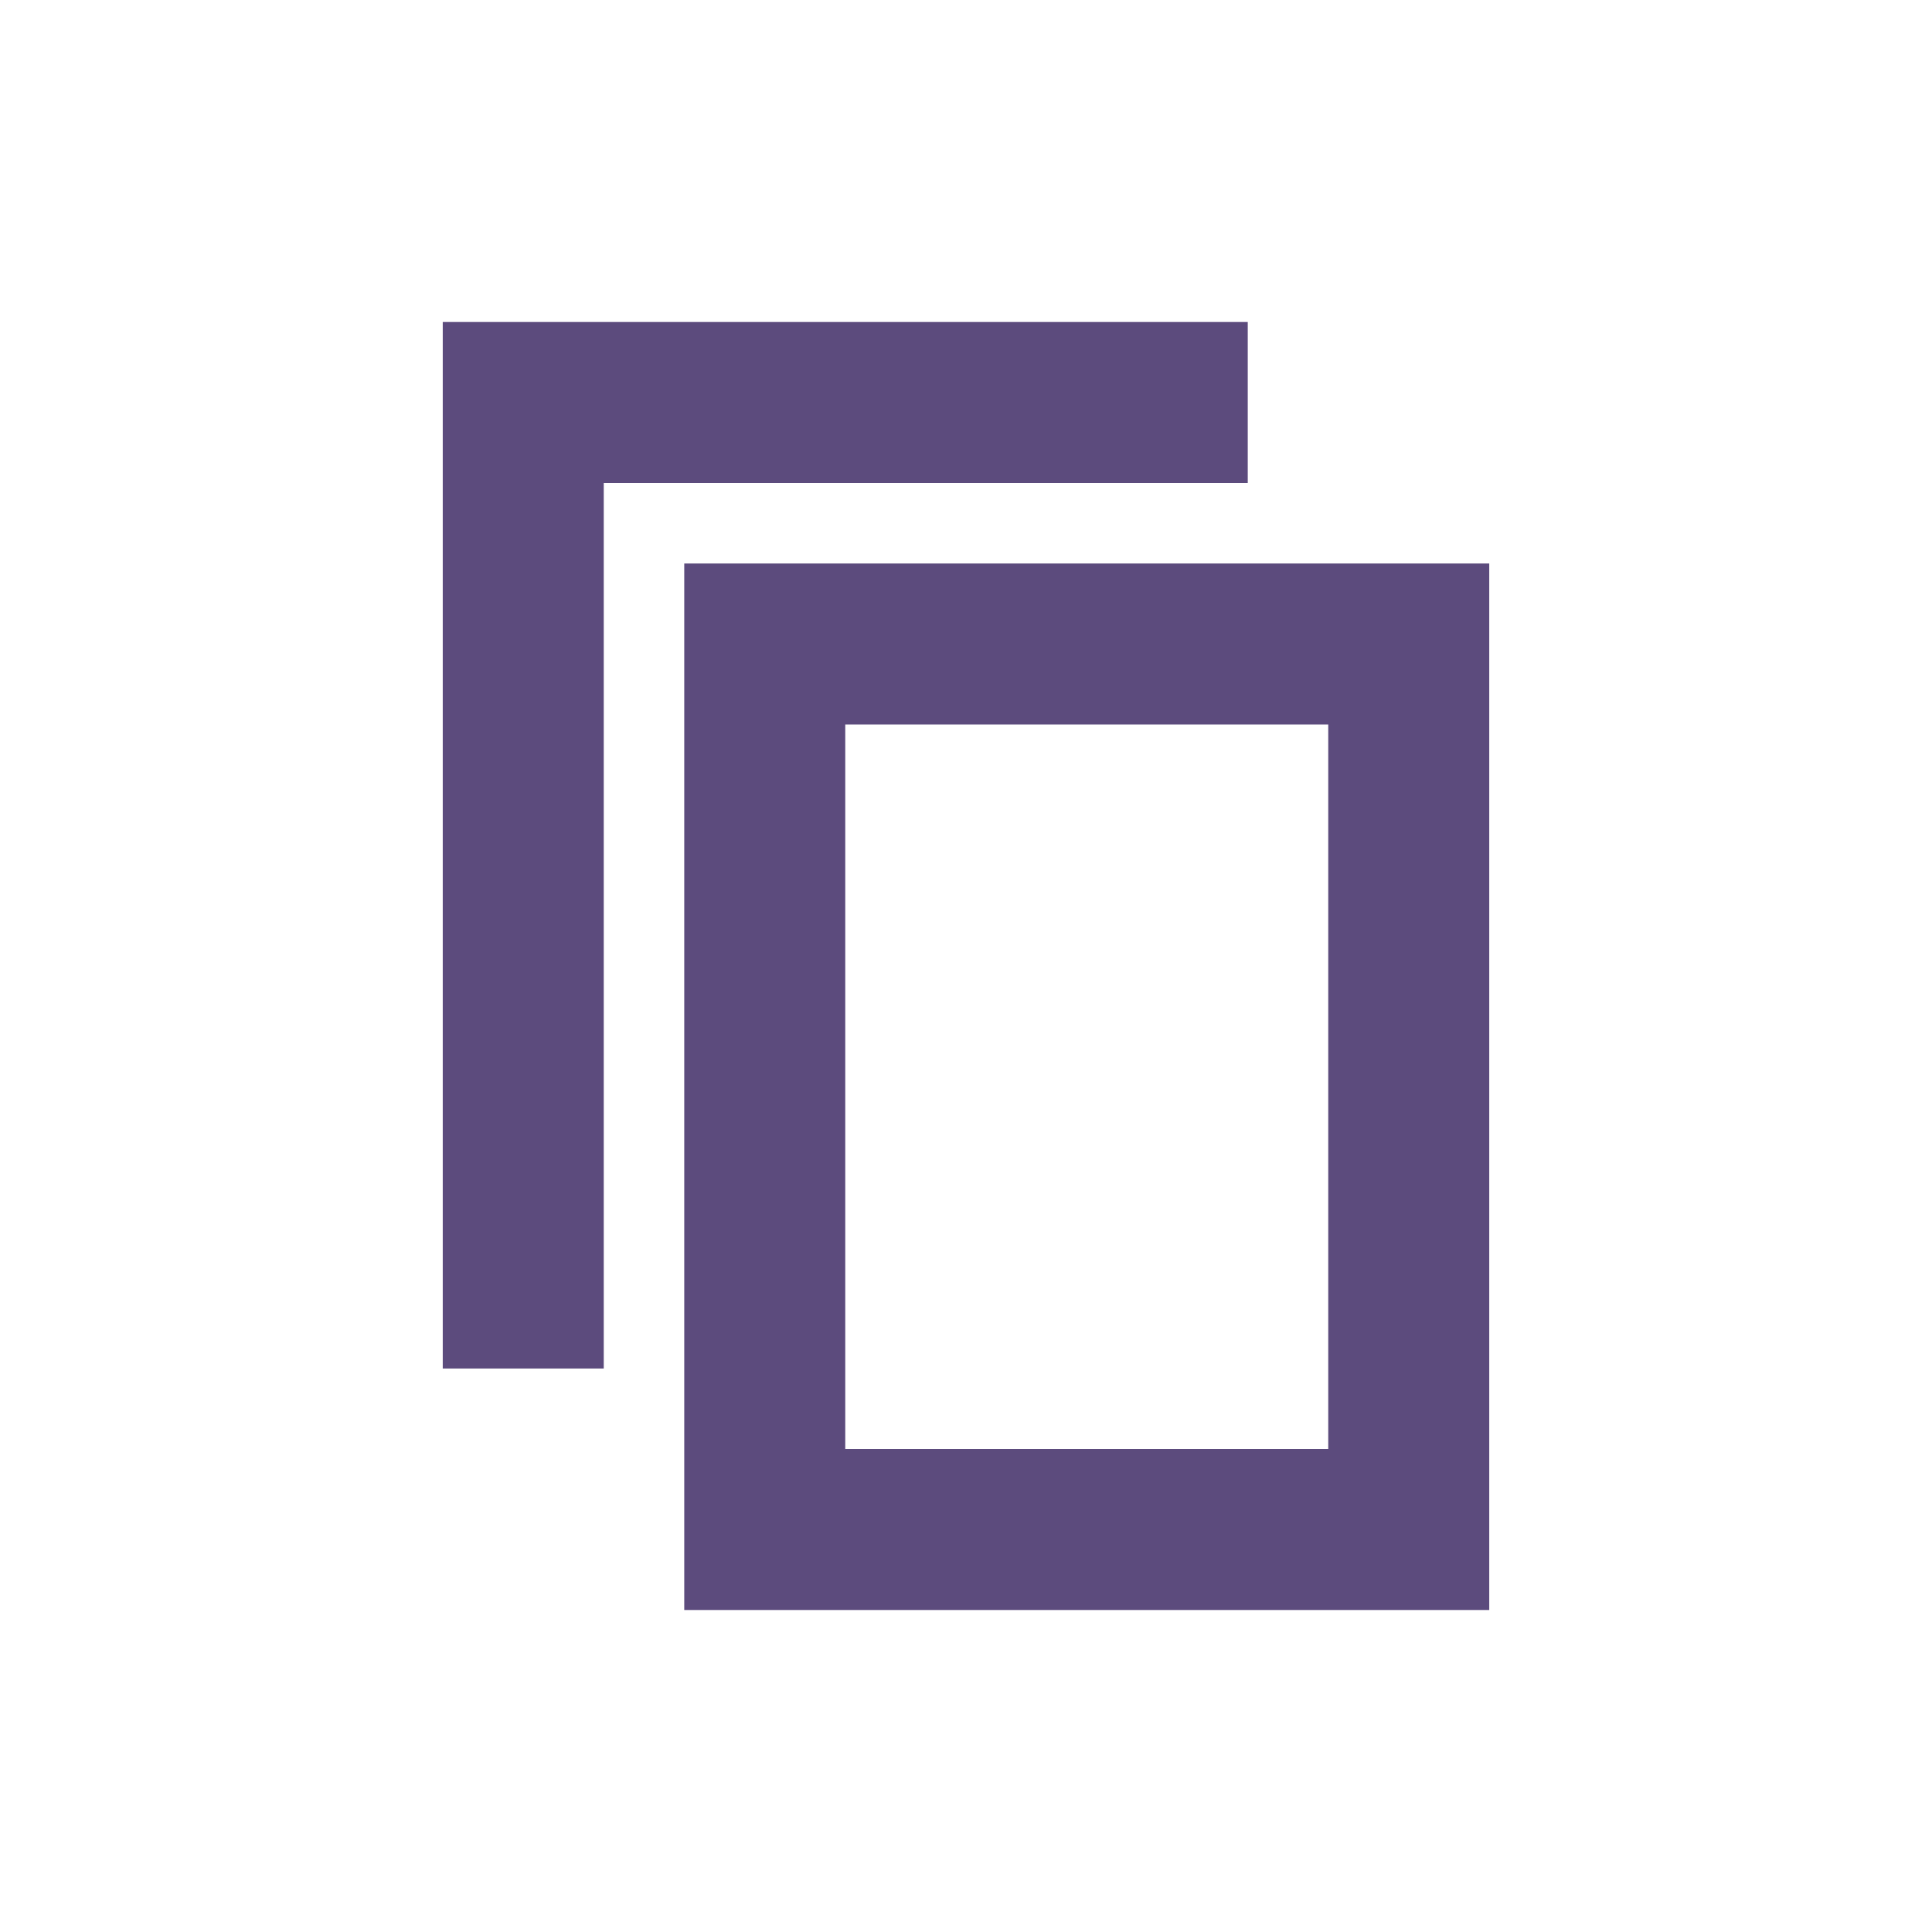
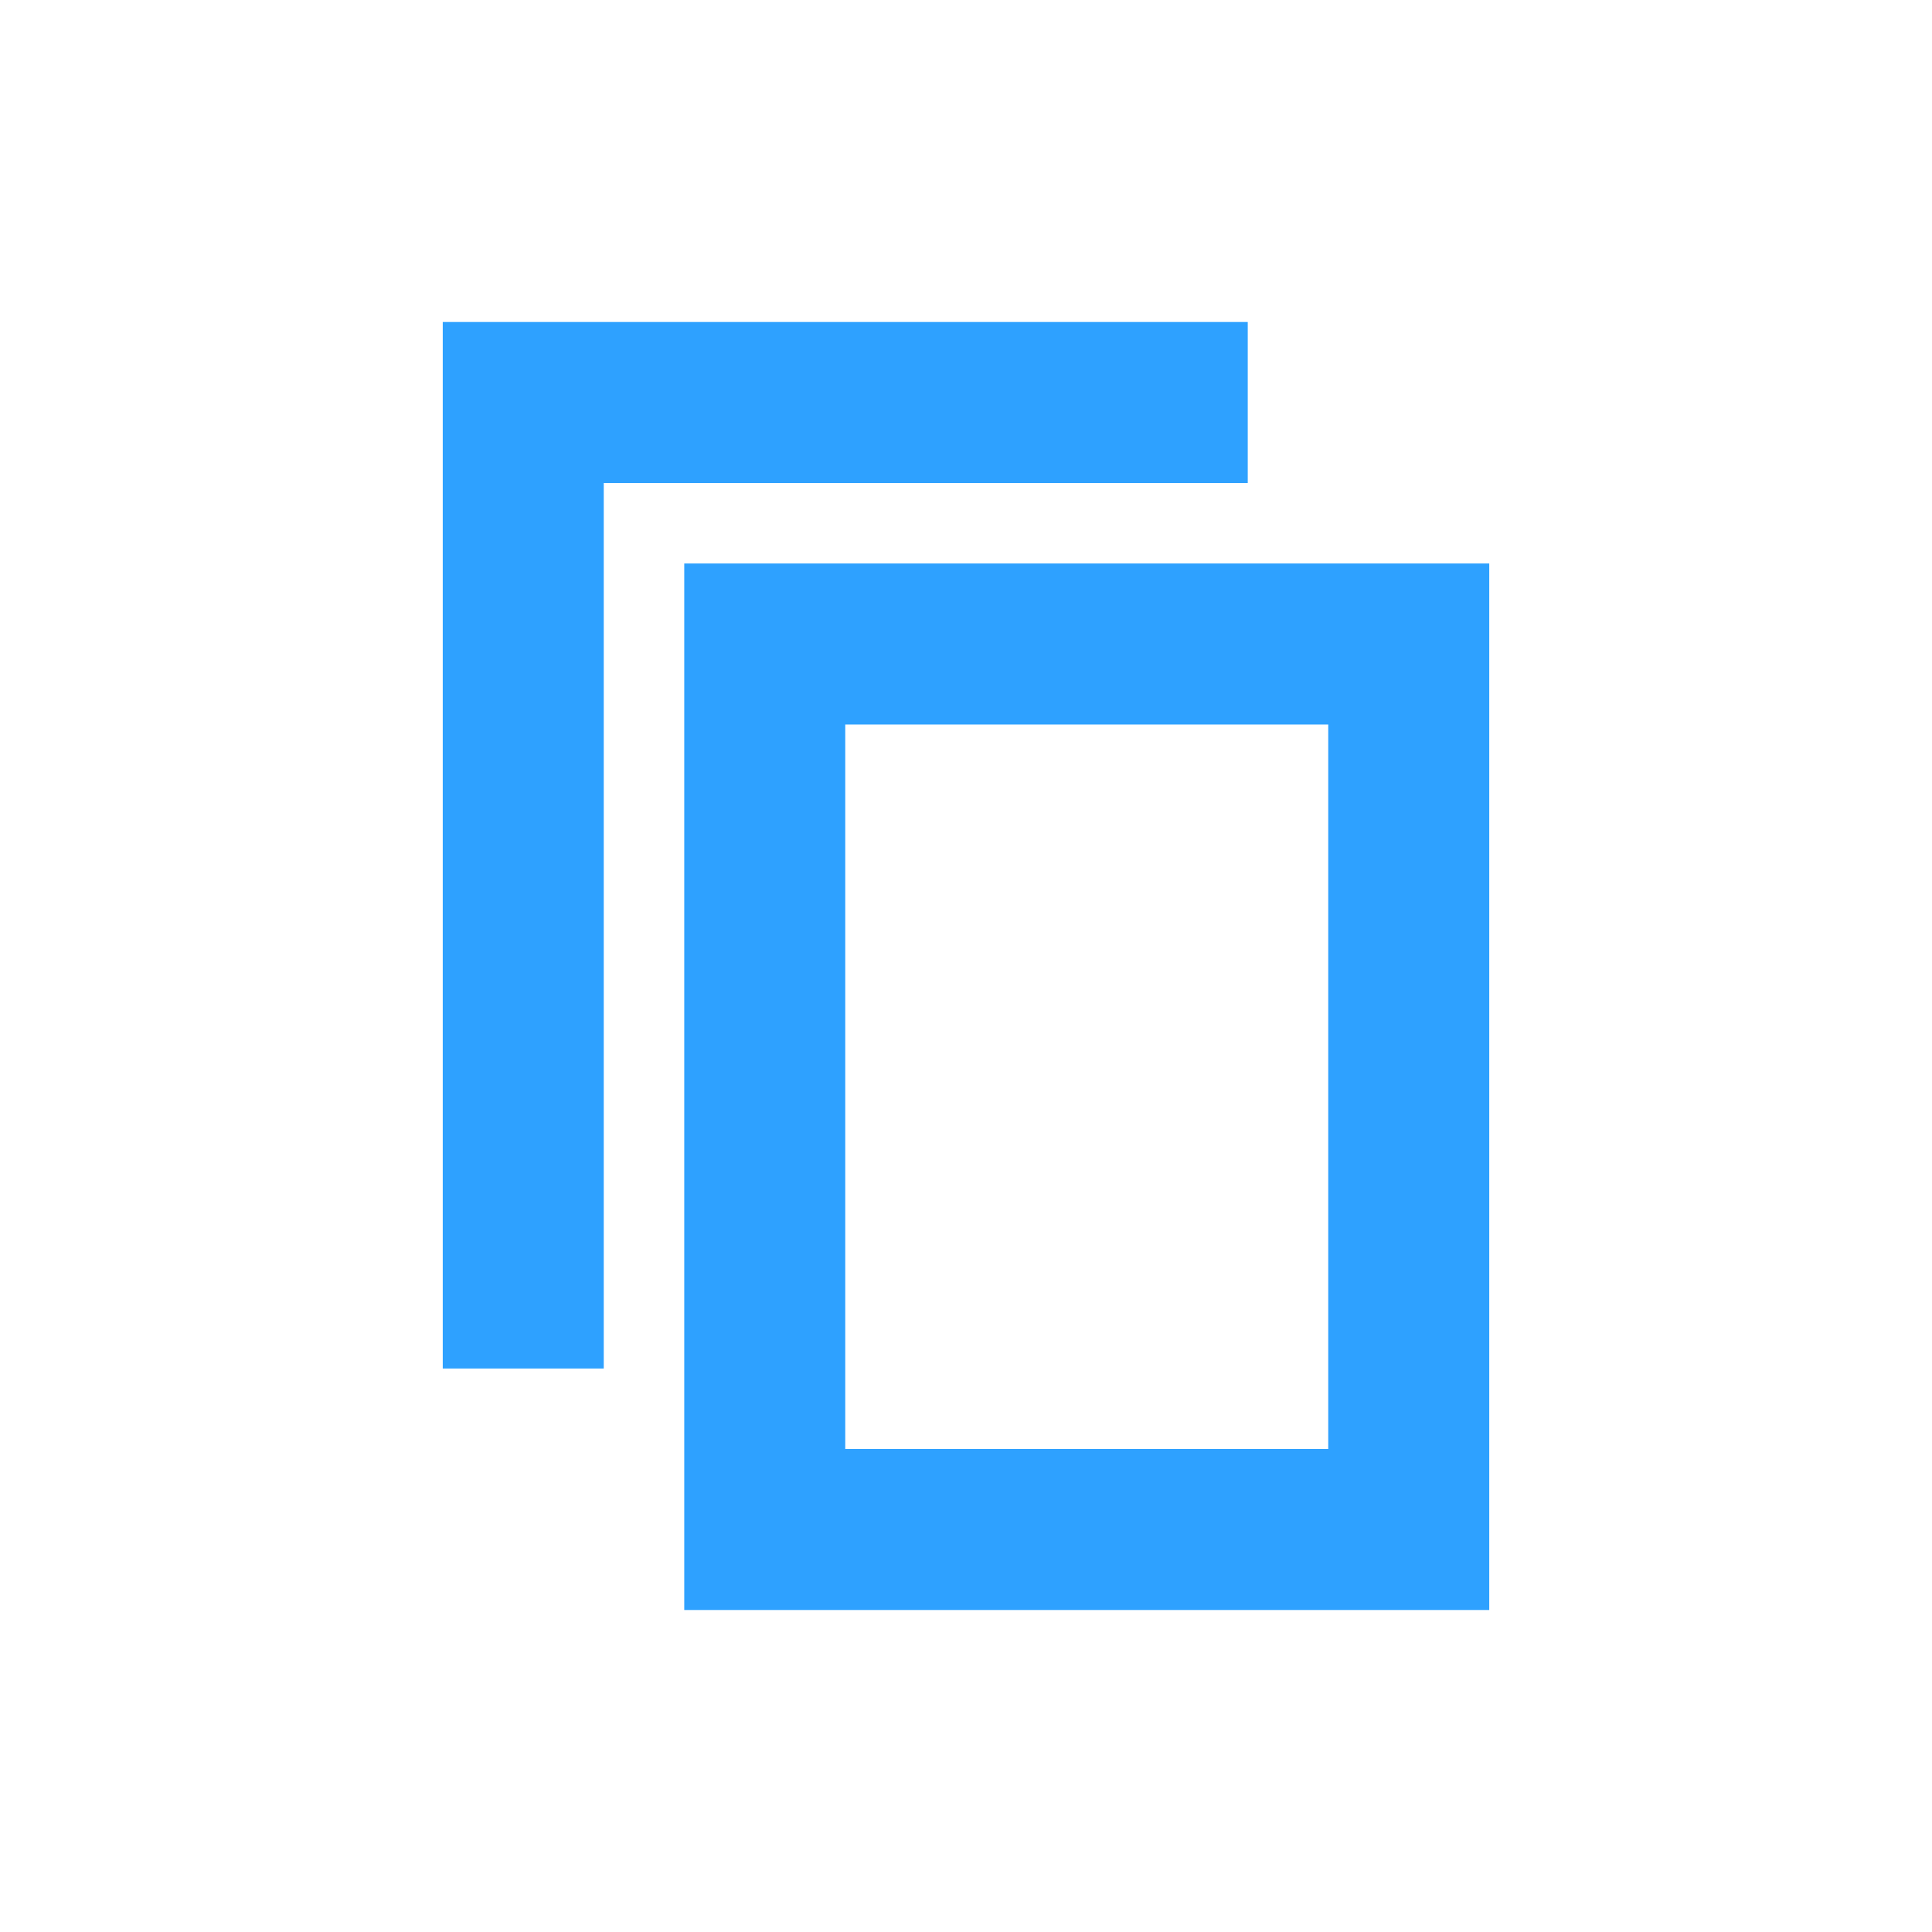
- <svg xmlns="http://www.w3.org/2000/svg" width="24px" height="24px" viewBox="0 0 24 24" version="1.1">
-   <g id="Artboard" stroke="none" stroke-width="1" fill="none" fill-rule="evenodd">
+ <svg xmlns="http://www.w3.org/2000/svg" version="1.1" id="svg13" x="0px" y="0px" viewBox="0 0 24 24" style="enable-background:new 0 0 24 24;" xml:space="preserve">
+   <style type="text/css">
+ 	.st0{fill:#2EA1FF;}
+ 	.st1{fill:none;}
+ </style>
+   <g id="Artboard">
    <g id="ic-copy" transform="translate(2, 2)">
-       <g id="Group_8993" transform="translate(3, 2)" fill="#5C4B7D" fill-rule="nonzero">
-         <polygon id="Path_18959" points="2.5 13 0.5 13 0.5 0 10.5 0 10.5 2 2.5 2" />
+       <g id="Group_8993" transform="translate(3, 2)">
+         <polygon id="Path_18959" class="st0" points="2.5,13 0.5,13 0.5,0 10.5,0 10.5,2 2.5,2    " />
      </g>
-       <polygon id="Rectangle_4640" points="0 0 20 0 20 20 0 20" />
-       <g id="Group_8994" transform="translate(6, 5)" fill="#5C4B7D" fill-rule="nonzero">
-         <path d="M10.5,13 L0.5,13 L0.5,0 L10.5,0 L10.5,13 Z M2.5,11 L8.5,11 L8.5,2 L2.5,2 L2.5,11 Z" id="Path_18960" />
+       <polygon id="Rectangle_4640" class="st1" points="0,0 20,0 20,20 0,20   " />
+       <g id="Group_8994" transform="translate(6, 5)">
+         <path id="Path_18960" class="st0" d="M10.5,13h-10V0h10V13z M2.5,11h6V2h-6V11z" />
      </g>
    </g>
  </g>
</svg>
